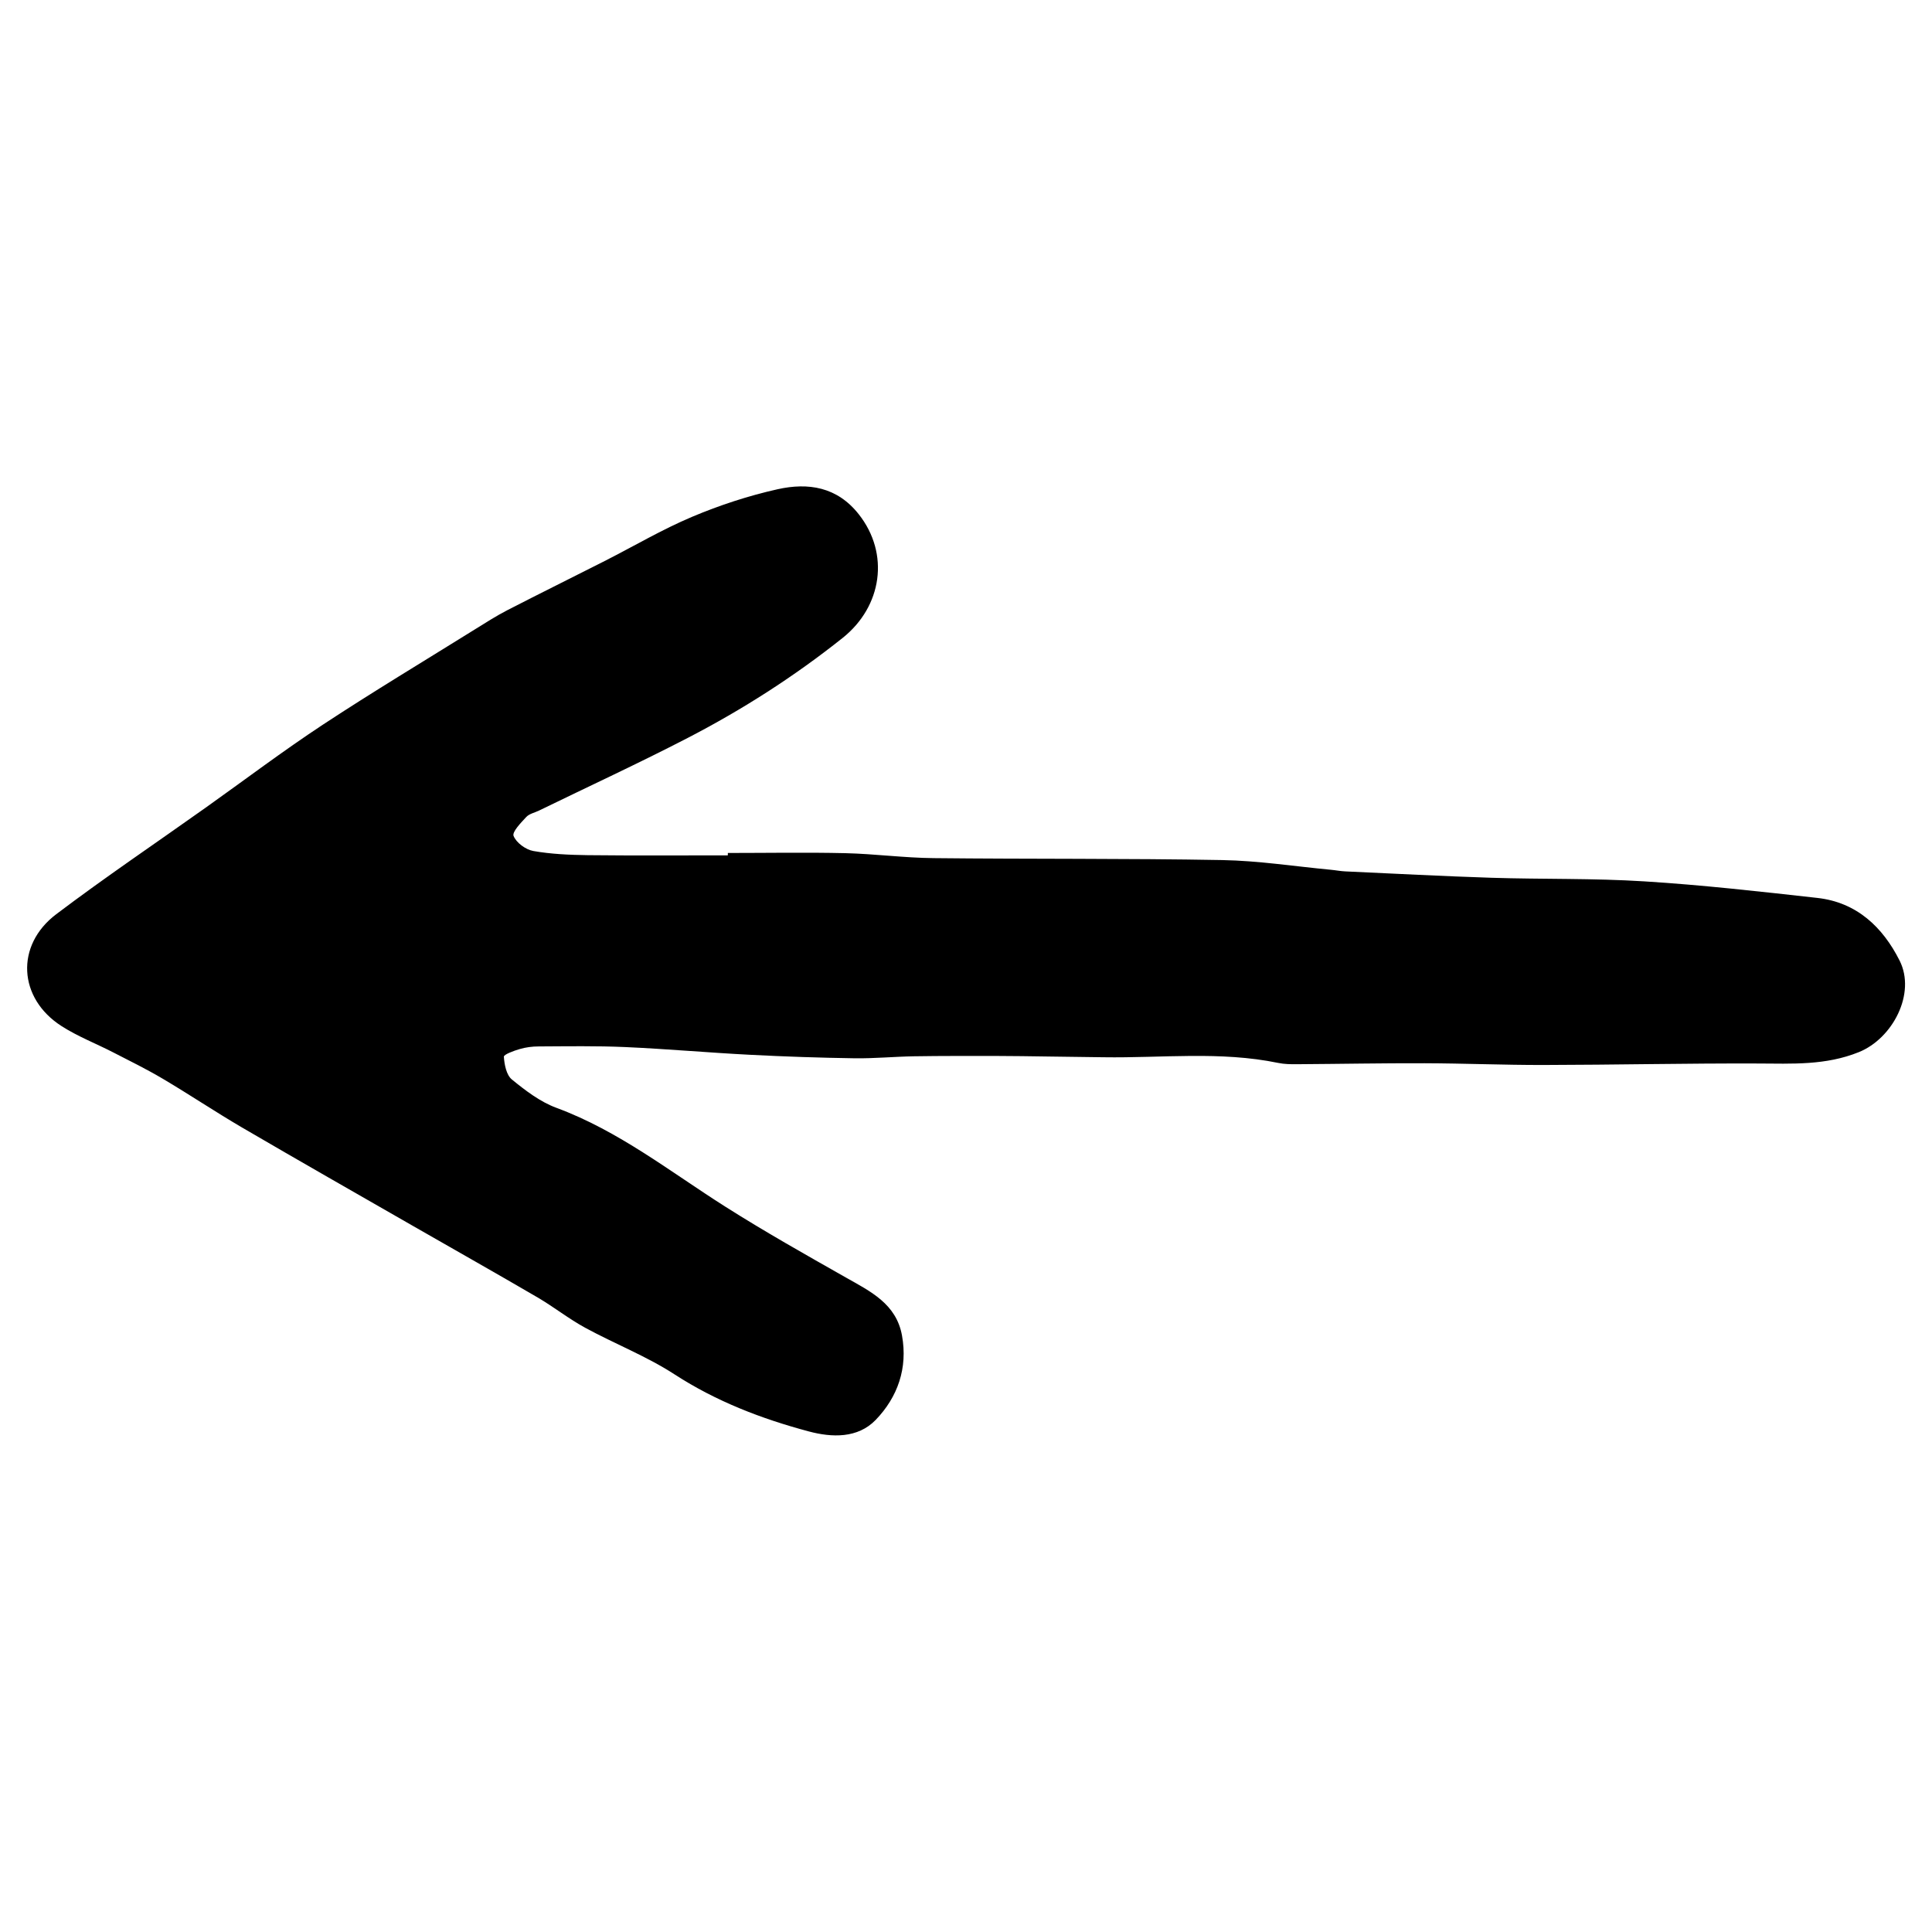
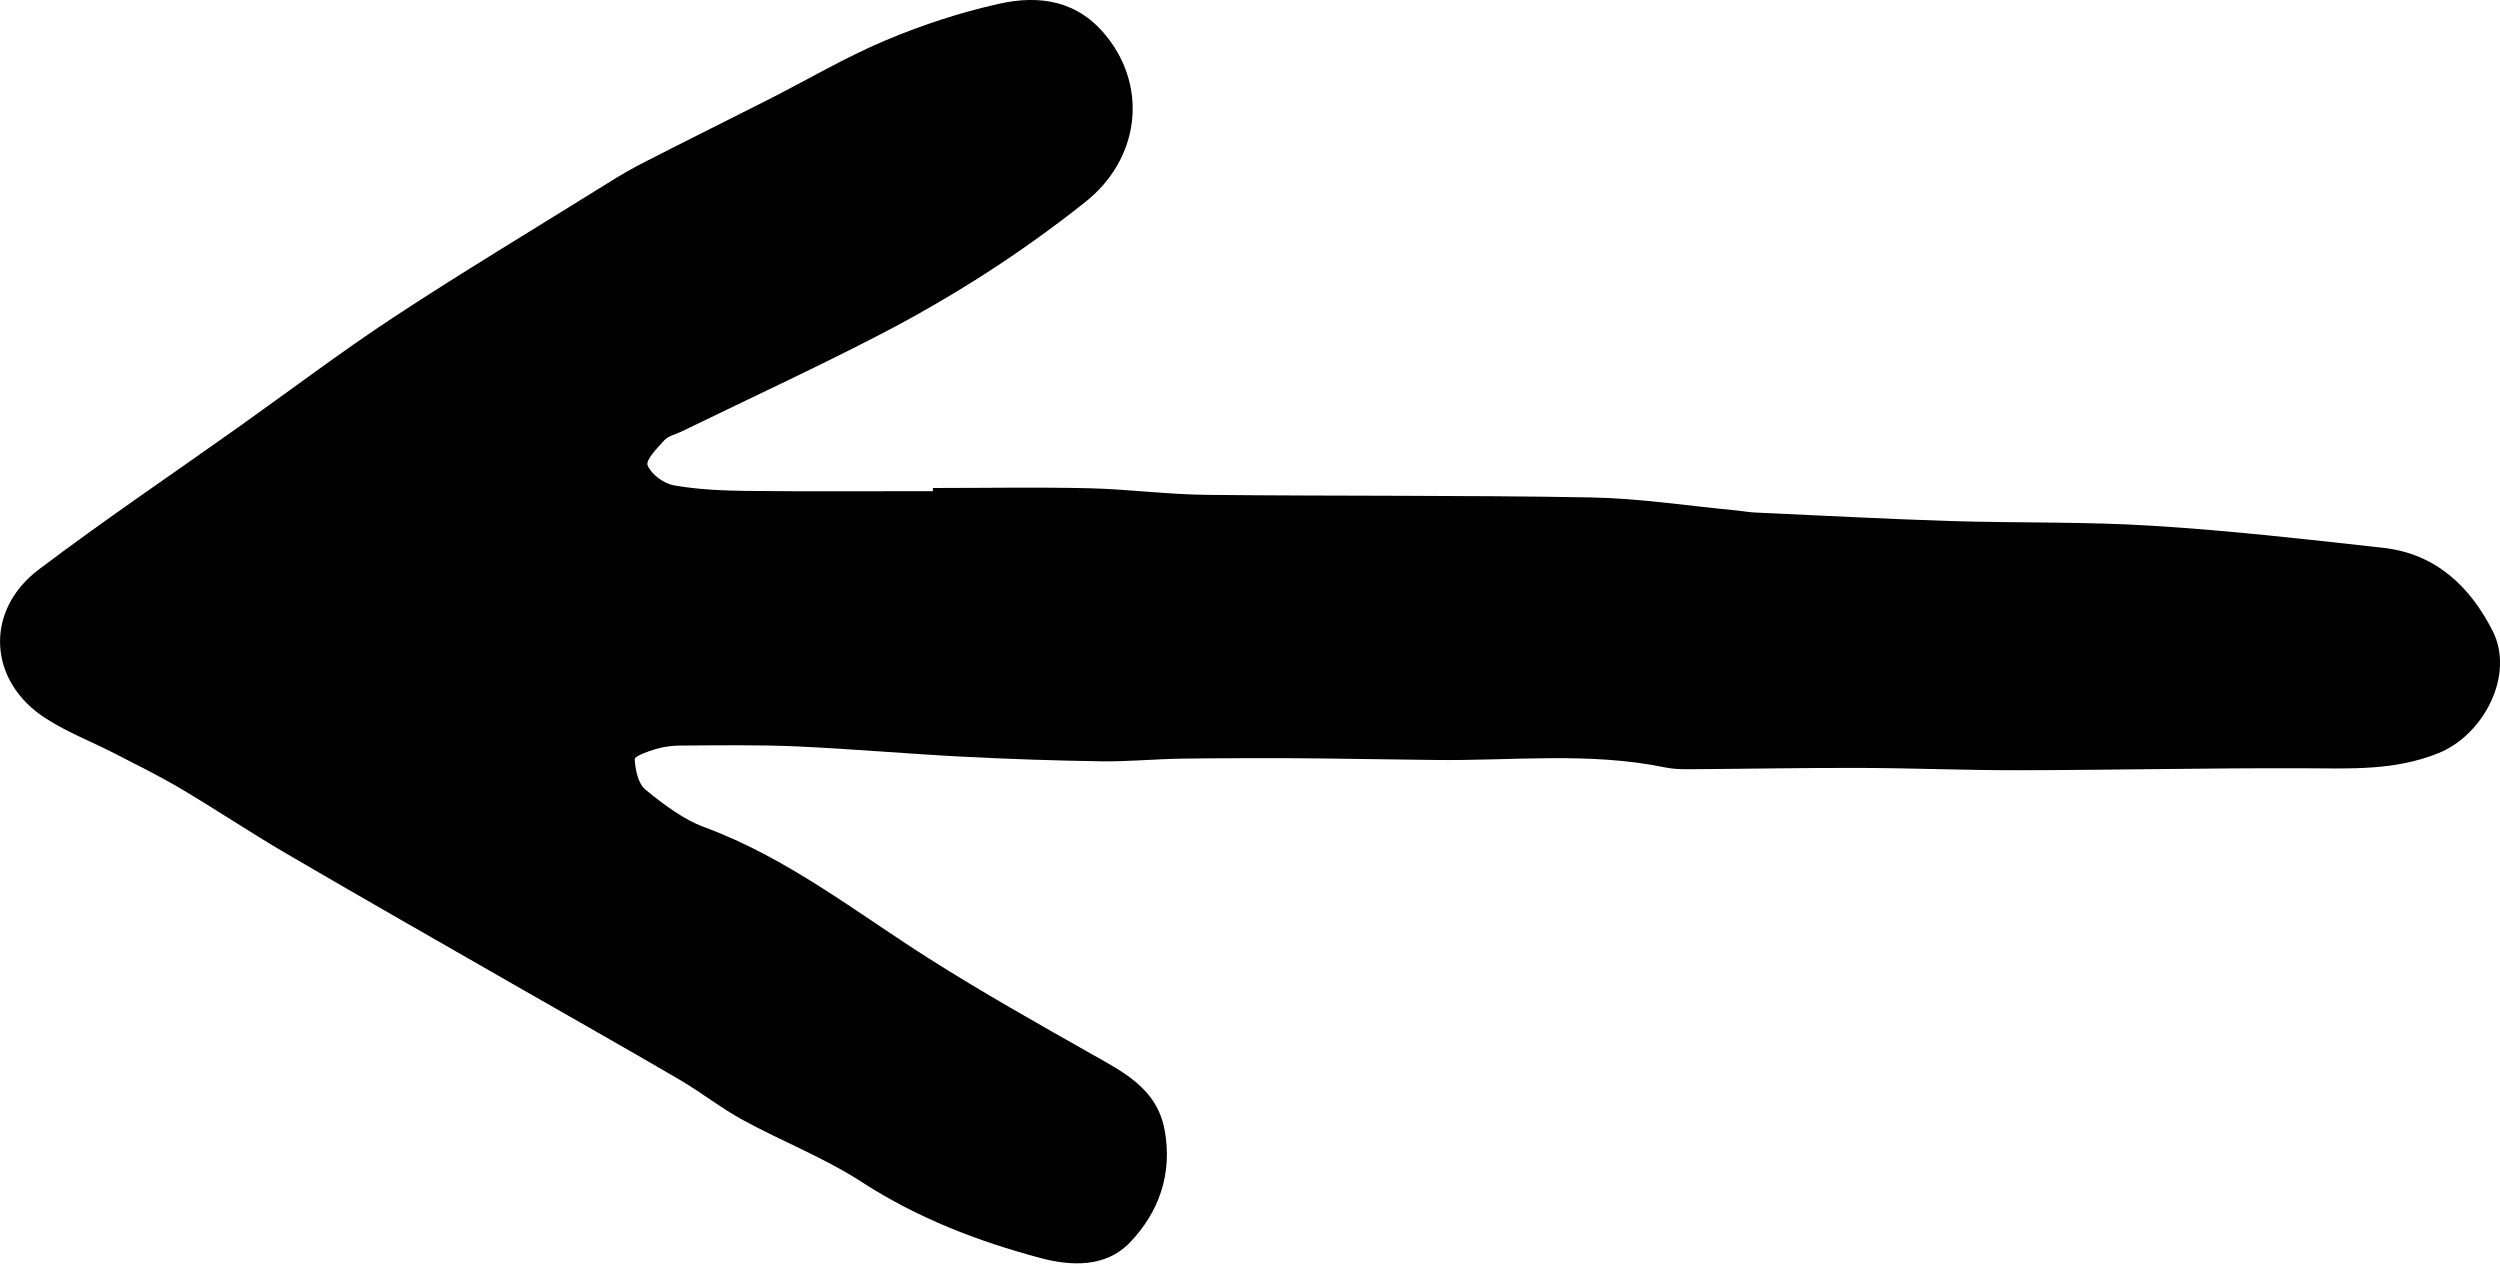
- <svg xmlns="http://www.w3.org/2000/svg" version="1.1" x="0px" y="0px" viewBox="0 0 300 300" style="enable-background:new 0 0 300 300;" xml:space="preserve" id="icon" fill="currentColor">
+ <svg xmlns="http://www.w3.org/2000/svg" version="1.1" x="0px" y="0px" viewBox="4.21 75.53 291.6 147.36" style="enable-background:new 0 0 300 300;" xml:space="preserve" id="icon" fill="currentColor">
  <style type="text/css">
	.st3{display:inline}
</style>
  <g id="Back-08" class="st0">
    <path class="st3" d="M113.02,132.45c6.09,0,12.18-0.11,18.26,0.03c4.58,0.11,9.14,0.73,13.72,0.77c14.92,0.16,29.85,0.03,44.77,0.3   c5.64,0.1,11.27,0.98,16.91,1.51c0.75,0.07,1.49,0.22,2.23,0.25c7.56,0.34,15.12,0.75,22.69,0.99c7.91,0.25,15.85,0.06,23.75,0.56   c8.97,0.56,17.91,1.57,26.85,2.57c6.11,0.68,10.15,4.53,12.77,9.73c2.57,5.1-1.06,12.08-6.32,14.21   c-5.17,2.09-10.38,1.79-15.71,1.77c-11.08-0.04-22.17,0.21-33.26,0.23c-6.16,0.01-12.32-0.25-18.47-0.27   c-6.58-0.02-13.16,0.11-19.75,0.15c-1,0.01-2.02,0-2.98-0.2c-9-1.86-18.08-0.74-27.13-0.88c-2.99-0.05-5.99-0.08-8.98-0.12   c-2.48-0.03-4.97-0.08-7.45-0.08c-4.32,0-8.64-0.02-12.96,0.05c-3.08,0.05-6.16,0.35-9.23,0.31c-5.4-0.08-10.81-0.26-16.21-0.54   c-6.47-0.33-12.92-0.91-19.39-1.2c-4.49-0.2-8.99-0.12-13.49-0.1c-0.99,0-2,0.13-2.95,0.41c-0.9,0.26-2.48,0.84-2.45,1.19   c0.08,1.22,0.39,2.83,1.24,3.53c2.11,1.72,4.39,3.47,6.91,4.4c9.69,3.58,17.68,9.93,26.25,15.36c6.12,3.88,12.44,7.44,18.74,11.01   c3.81,2.16,7.79,4.07,8.68,8.98c0.92,5.06-0.66,9.56-4.08,13.11c-2.79,2.89-6.8,2.75-10.39,1.79c-7.34-1.96-14.37-4.66-20.85-8.86   c-4.36-2.83-9.29-4.74-13.88-7.24c-2.55-1.39-4.85-3.22-7.36-4.69c-6.4-3.74-12.86-7.38-19.29-11.07   c-8.89-5.1-17.79-10.17-26.64-15.34c-4.15-2.43-8.15-5.11-12.29-7.56c-2.5-1.48-5.12-2.77-7.71-4.1c-2.66-1.37-5.49-2.46-8-4.07   c-6.74-4.3-7.23-12.55-0.84-17.38c7.58-5.73,15.47-11.05,23.21-16.55c6.05-4.3,11.97-8.78,18.16-12.86   c7.78-5.12,15.78-9.92,23.69-14.85c1.63-1.01,3.25-2.05,4.95-2.93c5.03-2.59,10.1-5.09,15.14-7.65c4.53-2.3,8.92-4.9,13.59-6.87   c4.27-1.8,8.75-3.27,13.27-4.28c4.75-1.06,9.25-0.39,12.62,3.9c4.81,6.11,3.63,14.29-2.52,19.19   c-7.52,5.99-15.56,11.13-24.06,15.53c-7.6,3.93-15.37,7.52-23.07,11.27c-0.67,0.33-1.51,0.49-1.99,1c-0.83,0.9-2.23,2.32-1.97,2.95   c0.42,1.05,1.88,2.12,3.05,2.33c2.77,0.49,5.64,0.61,8.46,0.65c7.25,0.08,14.51,0.03,21.76,0.03   C113.02,132.69,113.02,132.57,113.02,132.45z" />
  </g>
</svg>
